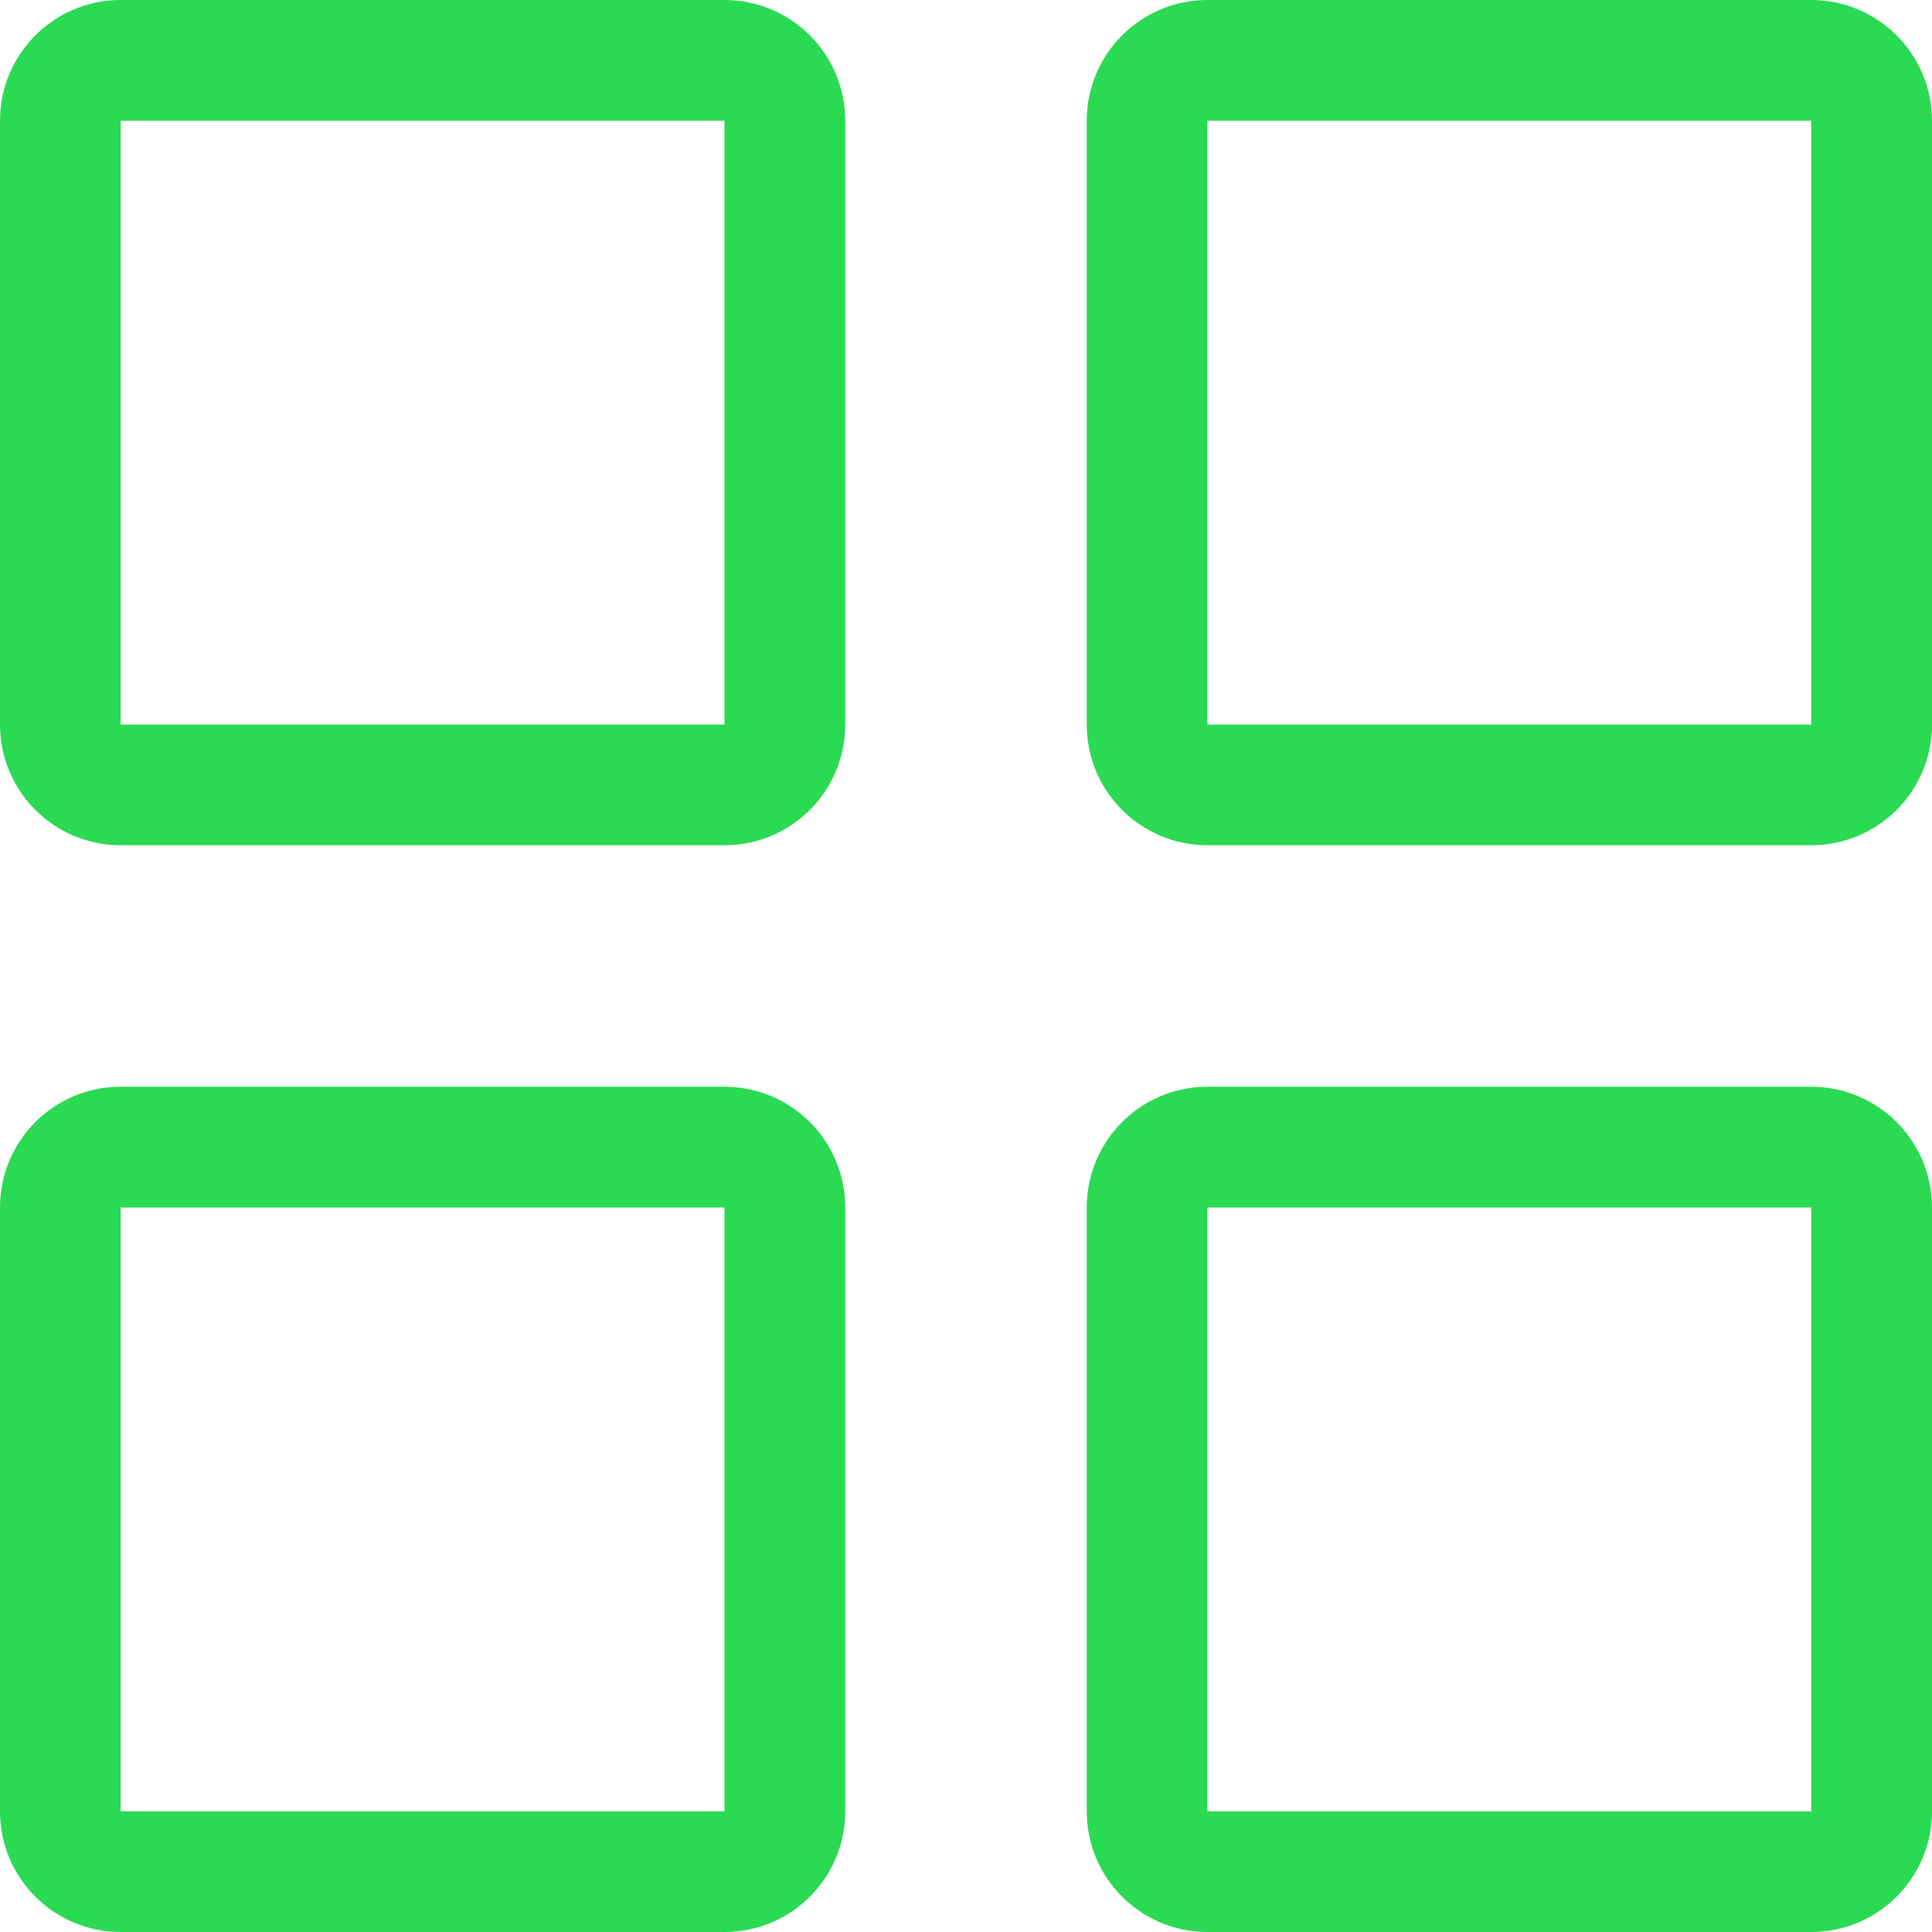
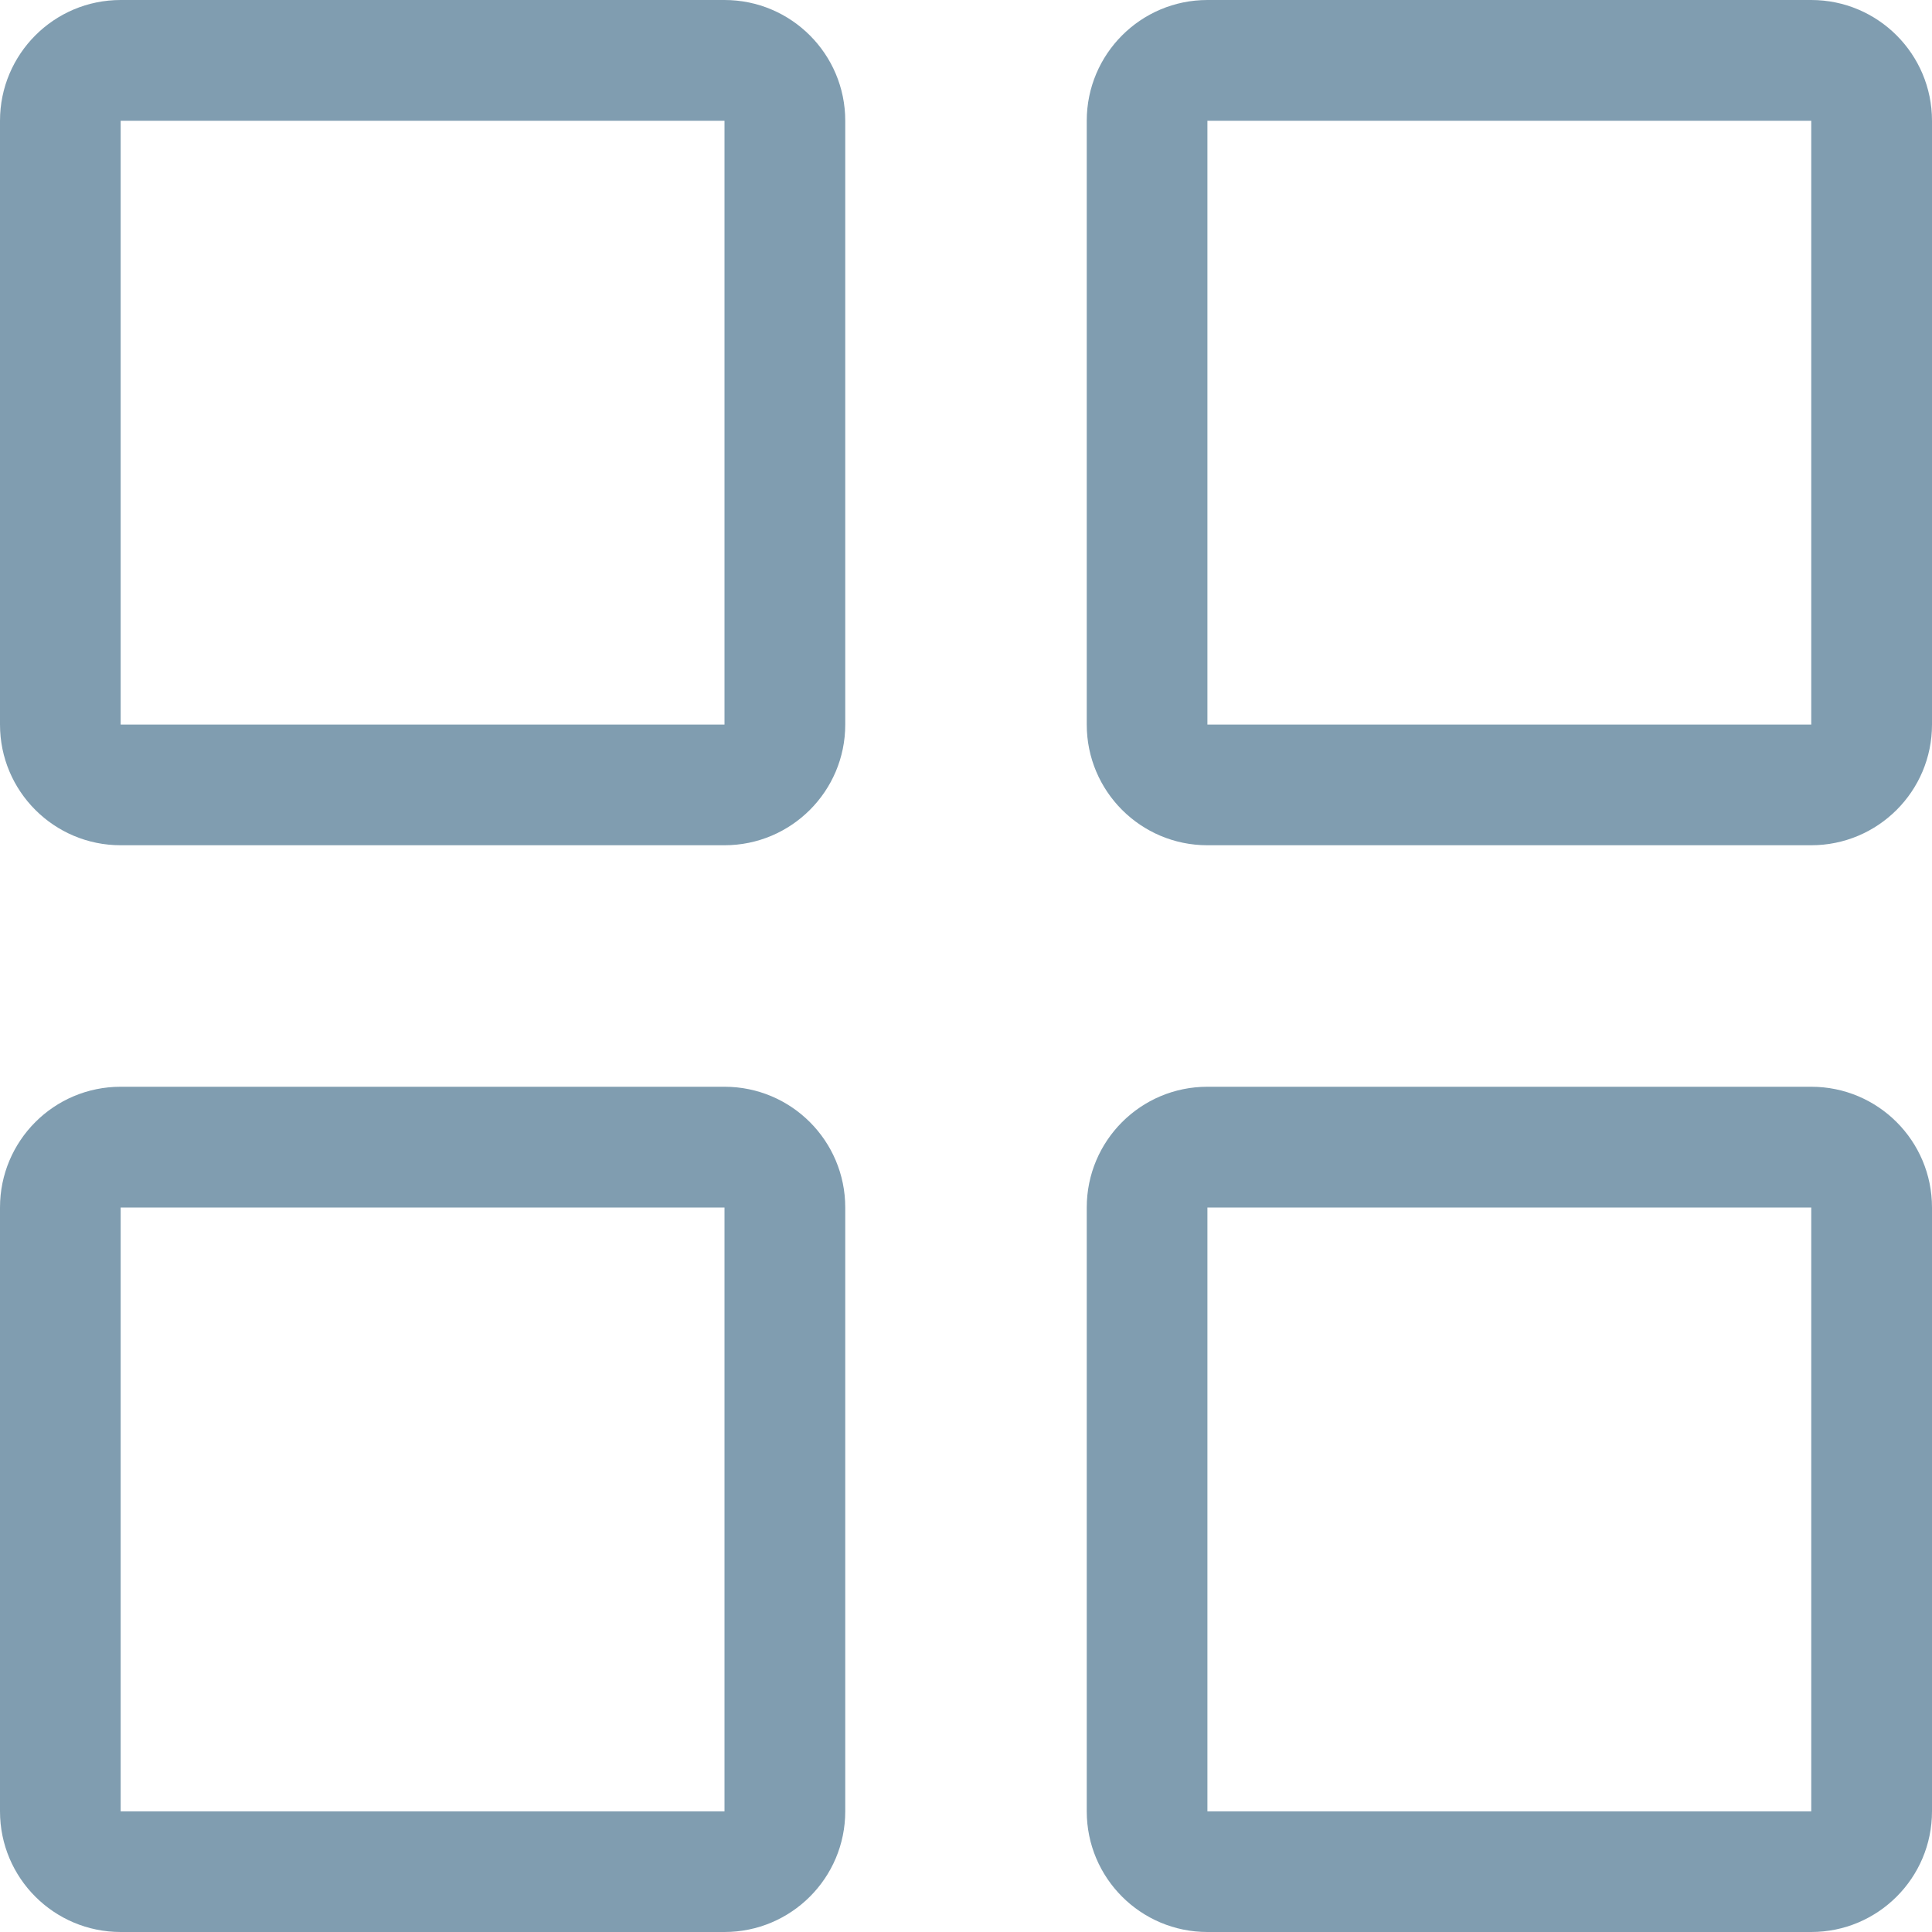
<svg xmlns="http://www.w3.org/2000/svg" width="22" height="22" viewBox="0 0 22 22" fill="none">
-   <path fill-rule="evenodd" clip-rule="evenodd" d="M8.25 1.375H1.374V8.251H8.25V1.375ZM8.25 9.625H1.374C0.615 9.625 0 9.01 0 8.251V1.375C0 0.616 0.615 0 1.374 0H8.25C9.009 0 9.625 0.616 9.625 1.375V8.251C9.625 9.01 9.009 9.625 8.25 9.625ZM8.25 13.75H1.374V20.626H8.25V13.75ZM8.25 22H1.374C0.615 22 0 21.385 0 20.626V13.75C0 12.99 0.615 12.375 1.374 12.375H8.25C9.009 12.375 9.625 12.99 9.625 13.75V20.626C9.625 21.385 9.009 22 8.25 22ZM20.625 1.375H13.749V8.251H20.625V1.375ZM20.625 9.625H13.749C12.99 9.625 12.375 9.01 12.375 8.251V1.375C12.375 0.616 12.99 0 13.749 0H20.625C21.384 0 22 0.616 22 1.375V8.251C22 9.01 21.384 9.625 20.625 9.625ZM20.625 13.75H13.749V20.626H20.625V13.75ZM20.625 22H13.749C12.99 22 12.375 21.385 12.375 20.626V13.75C12.375 12.99 12.99 12.375 13.749 12.375H20.625C21.384 12.375 22 12.99 22 13.75V20.626C22 21.385 21.384 22 20.625 22Z" fill="#2BDA53" />
+   <path opacity="0.5" fill-rule="evenodd" clip-rule="evenodd" d="M8.25 1.375H1.374V8.251H8.25V1.375ZM8.25 9.625H1.374C0.615 9.625 0 9.01 0 8.251V1.375C0 0.616 0.615 0 1.374 0H8.25C9.009 0 9.625 0.616 9.625 1.375V8.251C9.625 9.01 9.009 9.625 8.25 9.625ZM8.25 13.75H1.374V20.626H8.25V13.75ZM8.25 22H1.374C0.615 22 0 21.385 0 20.626V13.75C0 12.99 0.615 12.375 1.374 12.375H8.25C9.009 12.375 9.625 12.99 9.625 13.75V20.626C9.625 21.385 9.009 22 8.25 22ZM20.625 1.375H13.749V8.251H20.625V1.375ZM20.625 9.625H13.749C12.99 9.625 12.375 9.01 12.375 8.251V1.375C12.375 0.616 12.99 0 13.749 0H20.625C21.384 0 22 0.616 22 1.375V8.251C22 9.01 21.384 9.625 20.625 9.625ZM20.625 13.75H13.749V20.626H20.625V13.75ZM20.625 22H13.749C12.99 22 12.375 21.385 12.375 20.626V13.75C12.375 12.99 12.99 12.375 13.749 12.375H20.625C21.384 12.375 22 12.99 22 13.75V20.626C22 21.385 21.384 22 20.625 22Z" fill="#013C61" />
</svg>
